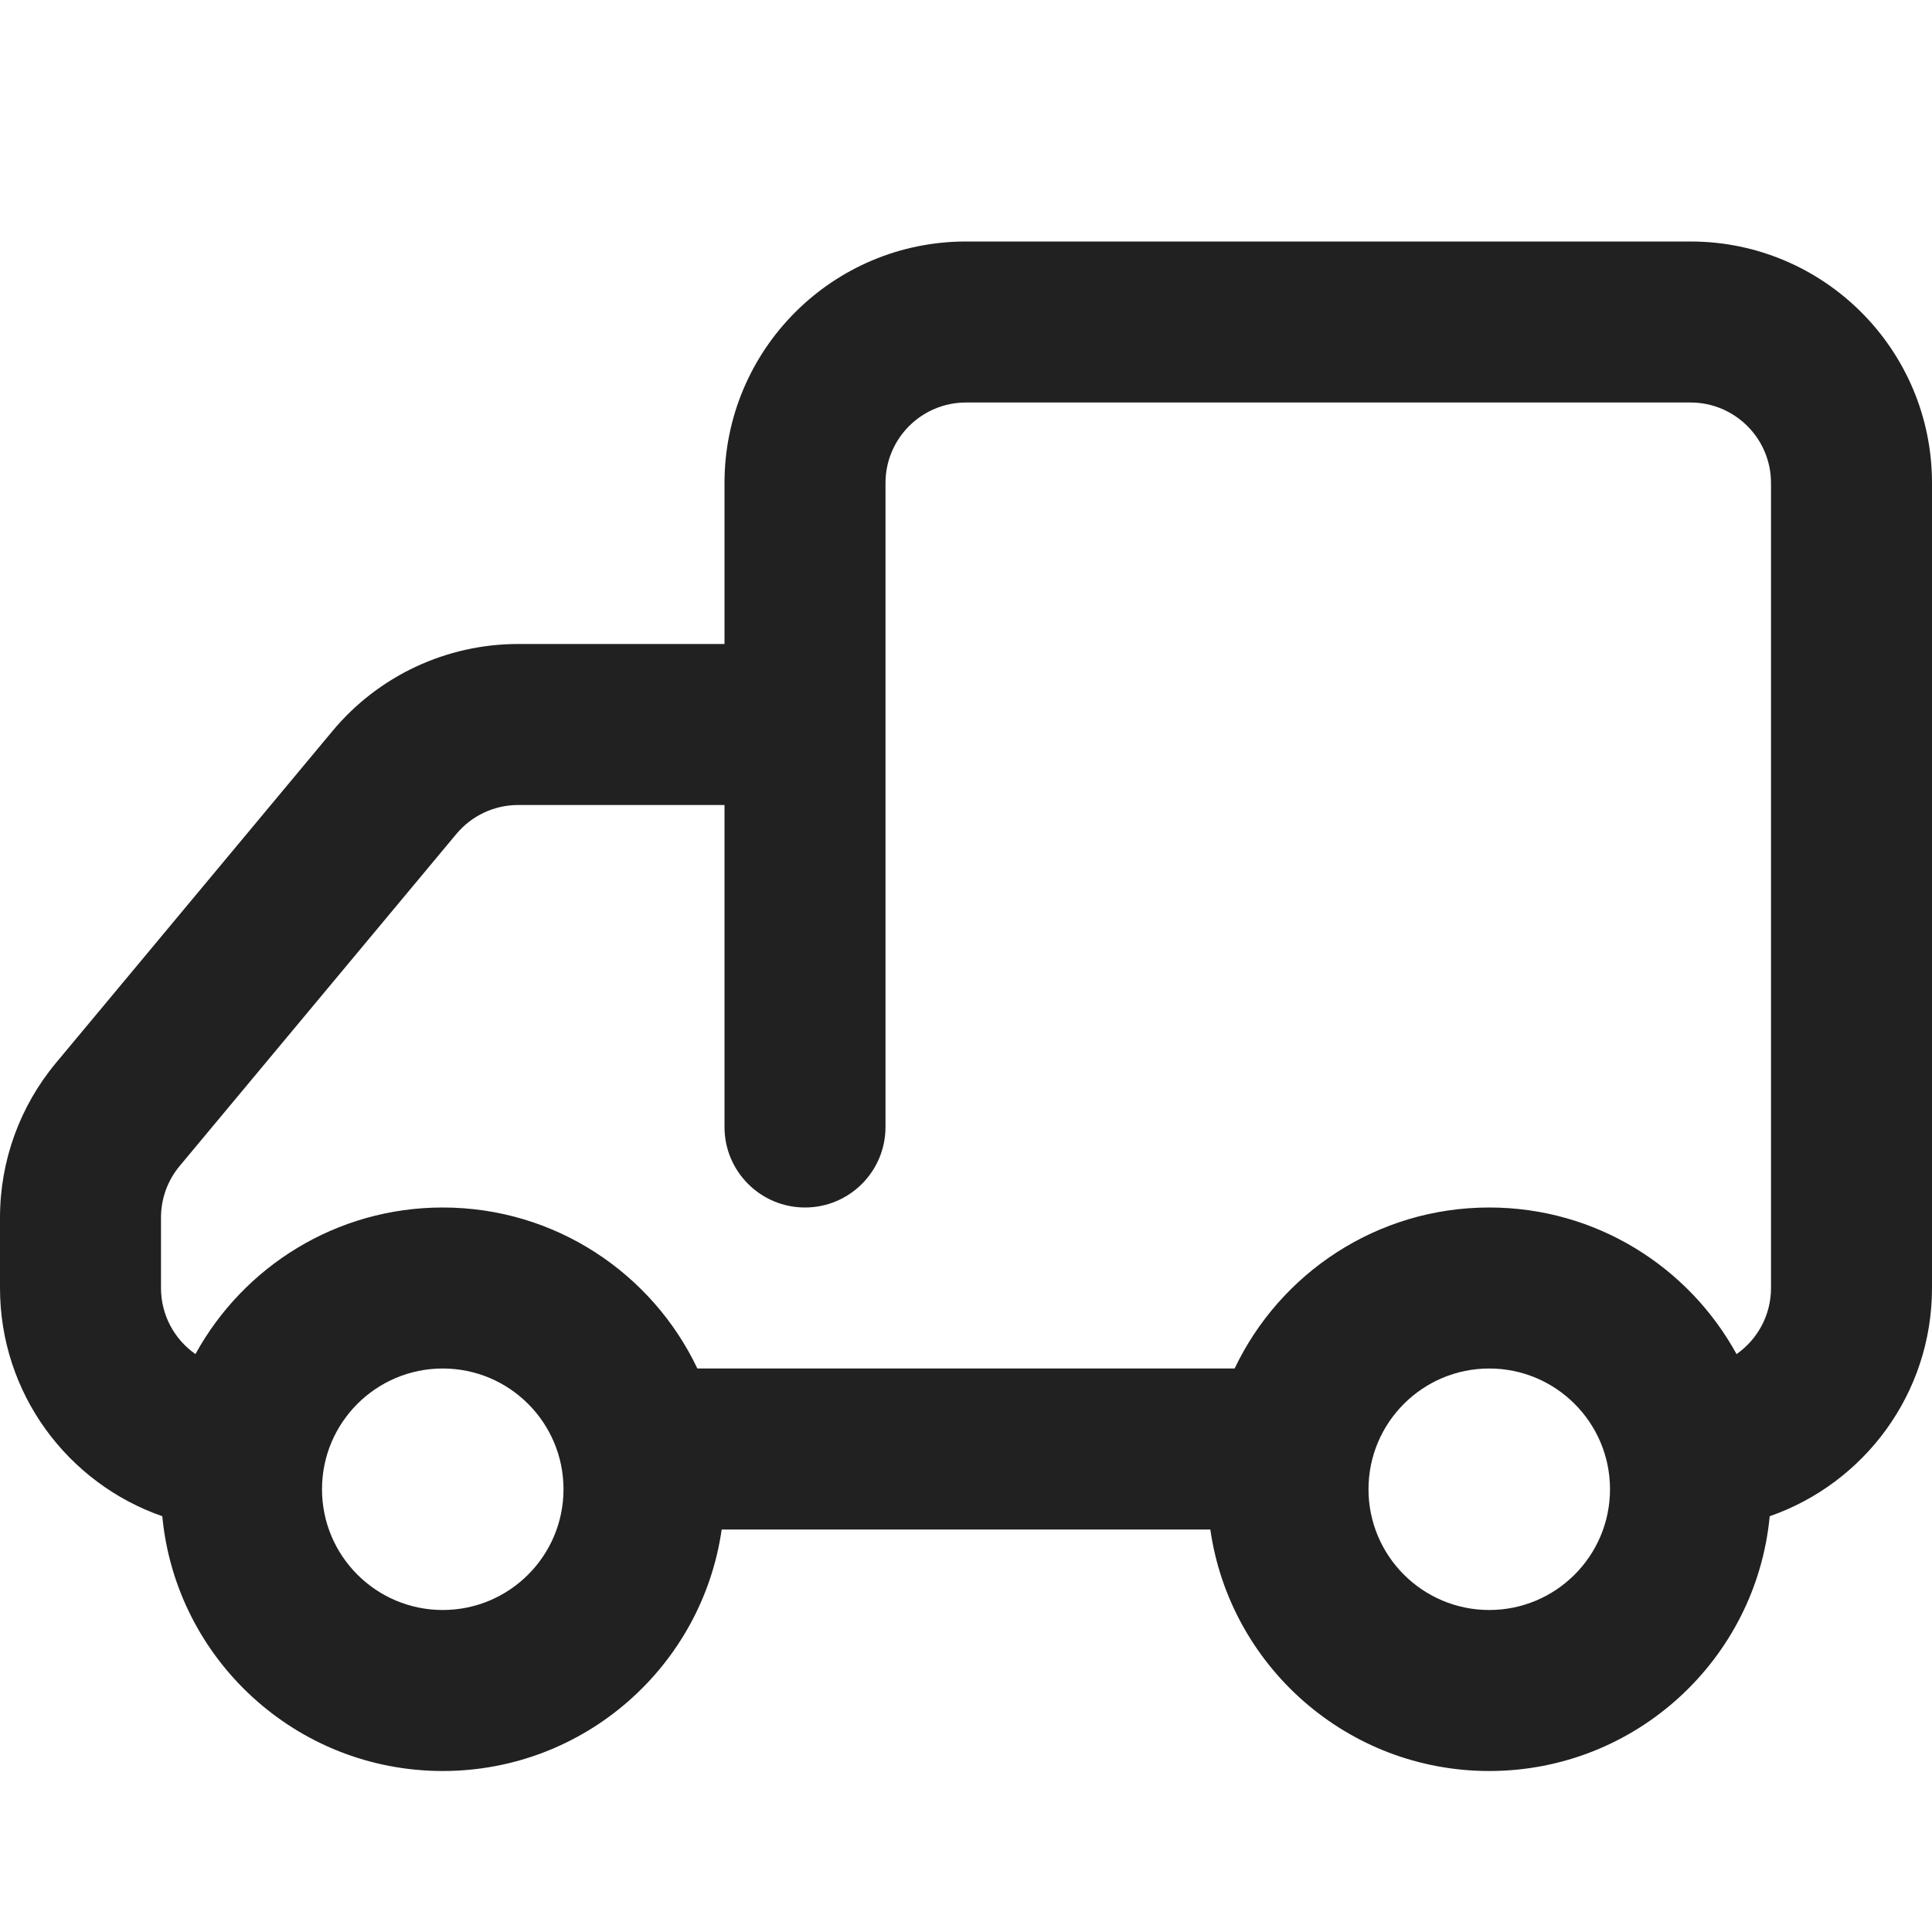
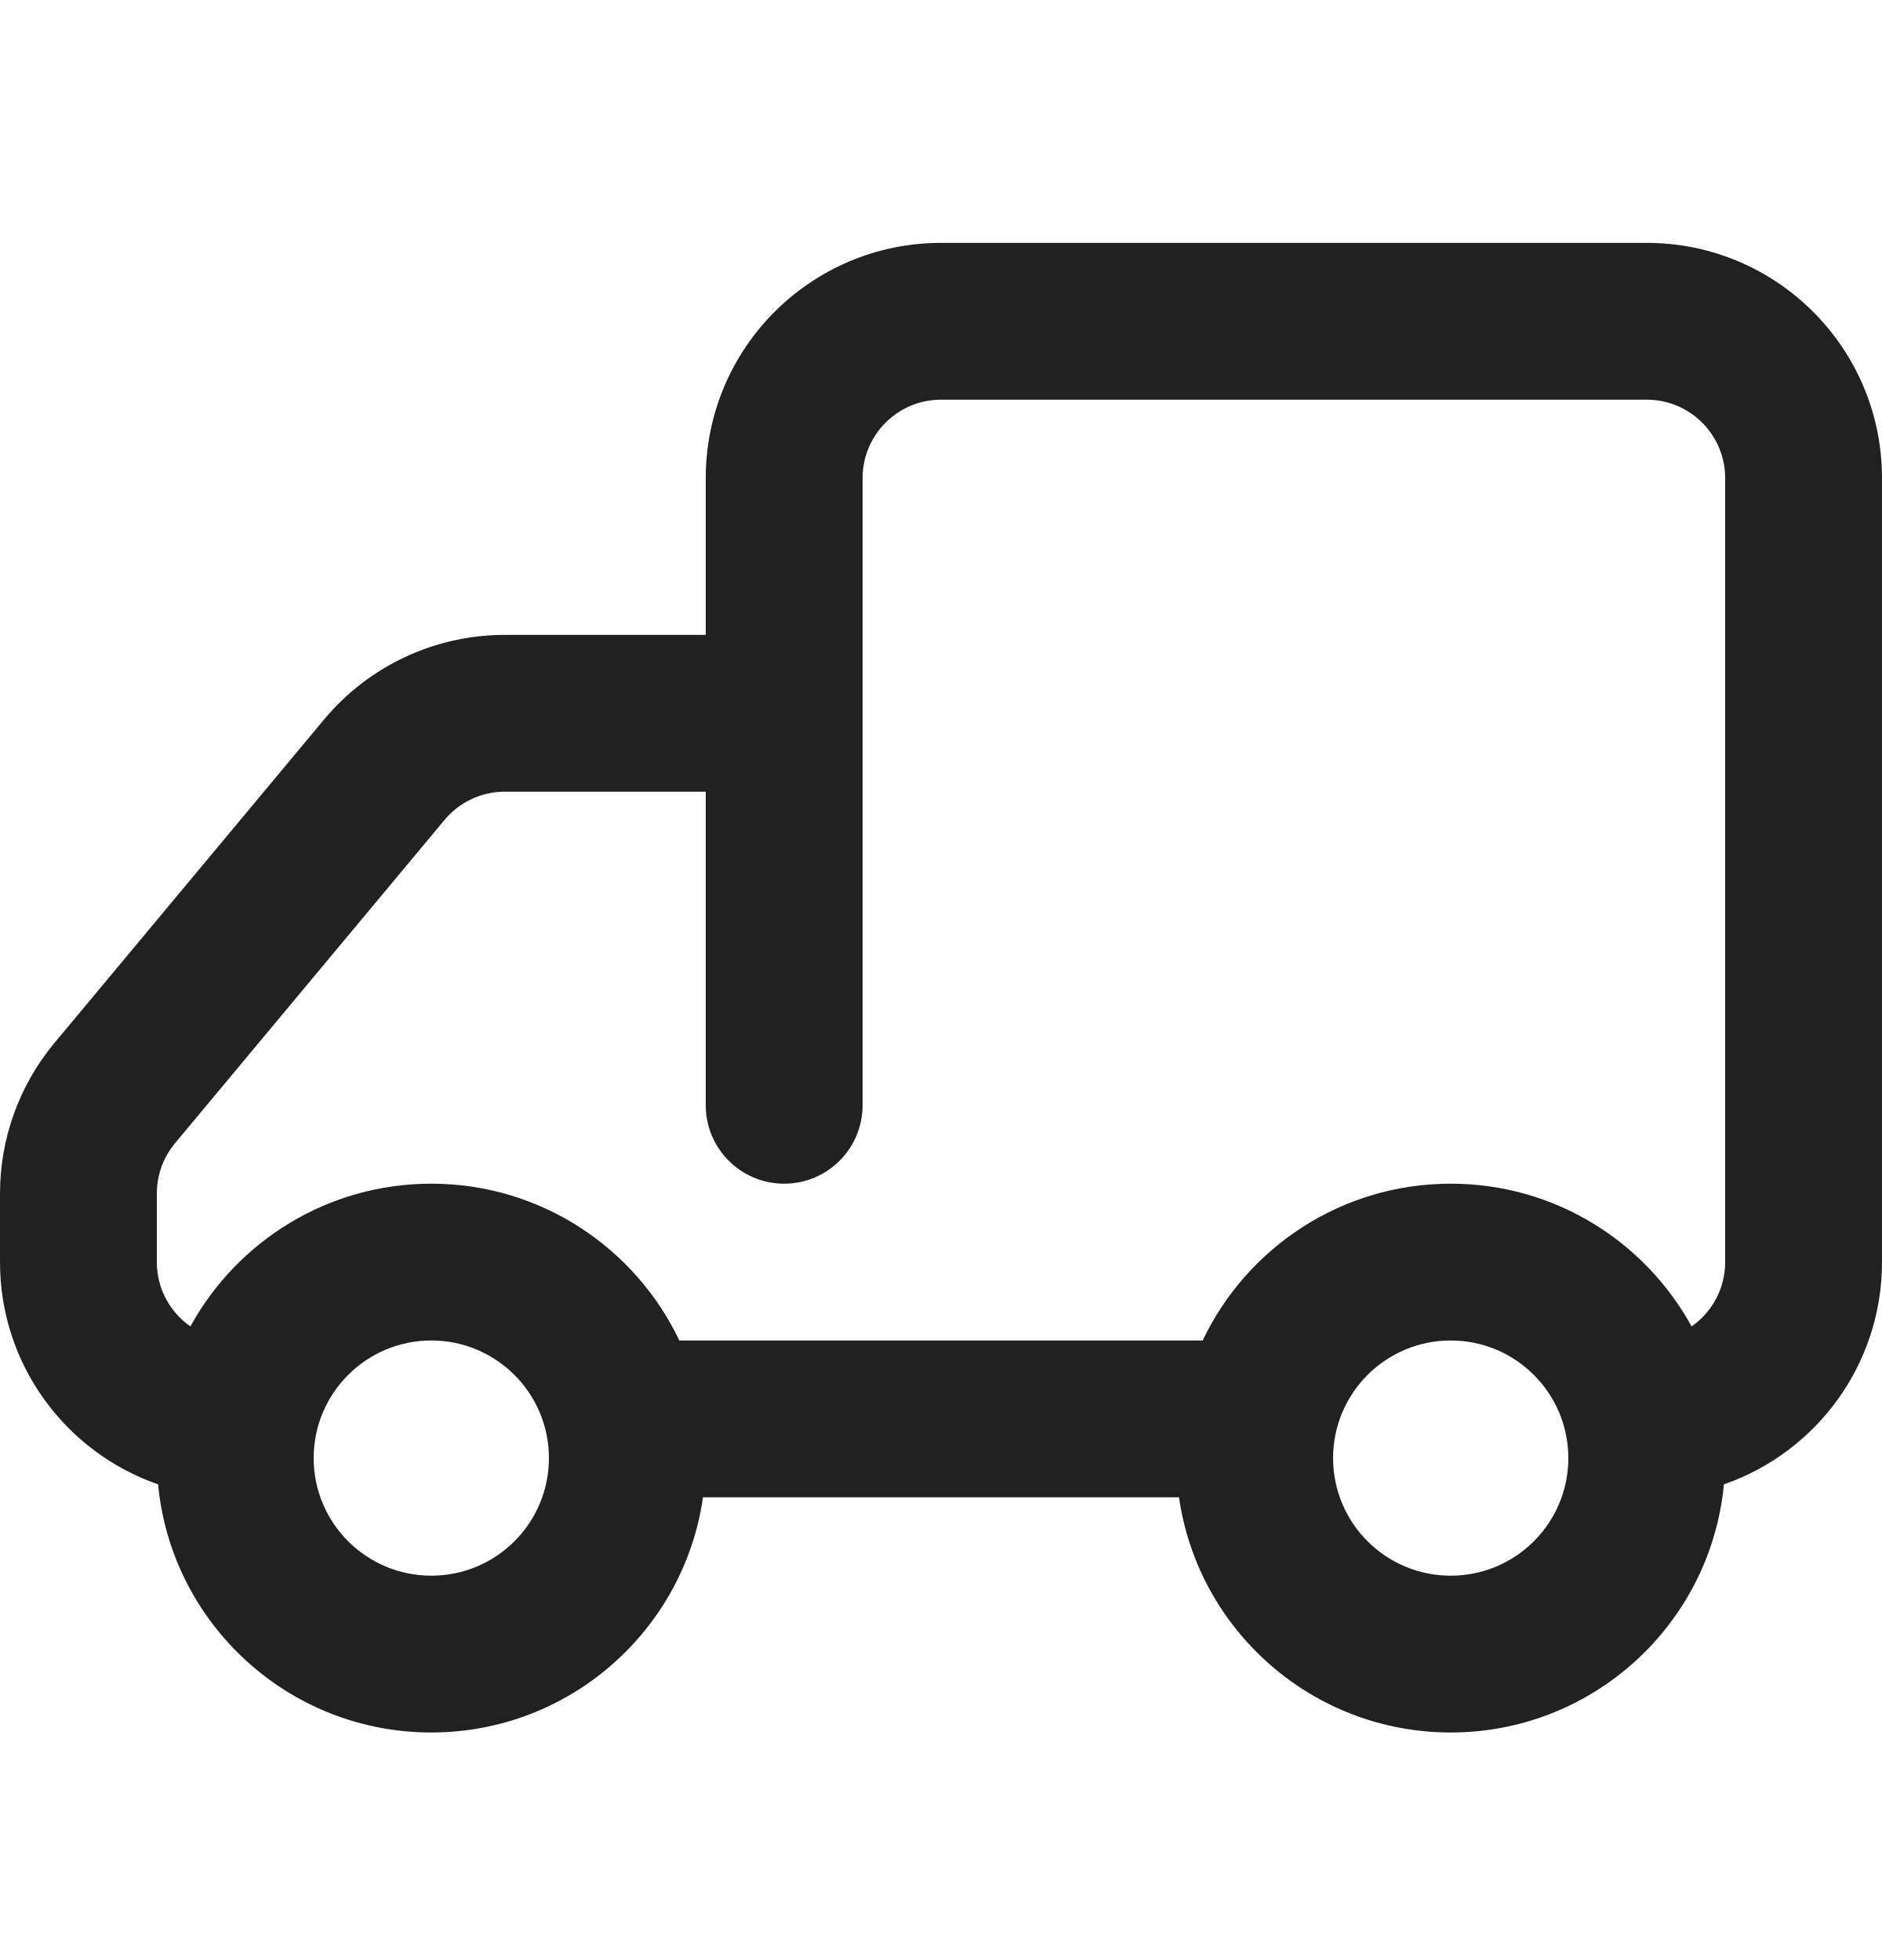
- <svg xmlns="http://www.w3.org/2000/svg" width="24" height="24" viewBox="0 0 24 24" fill="none">
-   <path fill-rule="evenodd" clip-rule="evenodd" d="M12 3C10.343 3 9 4.343 9 6V8H6.437C5.546 8 4.702 8.395 4.132 9.079L0.695 13.204C0.246 13.743 0 14.422 0 15.124V16C0 17.312 0.842 18.427 2.016 18.835C2.184 20.611 3.68 22 5.5 22C7.263 22 8.722 20.696 8.965 19H15.035C15.278 20.696 16.737 22 18.5 22C20.32 22 21.816 20.611 21.984 18.835C23.158 18.427 24 17.312 24 16V6C24 4.343 22.657 3 21 3H12ZM21.572 16.821C21.831 16.64 22 16.34 22 16V6C22 5.448 21.552 5 21 5H12C11.448 5 11 5.448 11 6V14C11 14.552 10.552 15 10 15C9.448 15 9 14.552 9 14V10H6.437C6.14 10 5.859 10.132 5.669 10.36L2.232 14.484C2.082 14.664 2 14.89 2 15.124V16C2 16.34 2.169 16.64 2.428 16.821C3.023 15.736 4.176 15 5.5 15C6.896 15 8.101 15.818 8.663 17H15.337C15.899 15.818 17.104 15 18.5 15C19.825 15 20.977 15.736 21.572 16.821ZM7 18.5C7 19.328 6.328 20 5.5 20C4.672 20 4 19.328 4 18.5C4 17.672 4.672 17 5.5 17C6.328 17 7 17.672 7 18.5ZM18.5 20C19.328 20 20 19.328 20 18.5C20 17.672 19.328 17 18.5 17C17.672 17 17 17.672 17 18.5C17 19.328 17.672 20 18.5 20Z" fill="#212121" />
+ <svg xmlns="http://www.w3.org/2000/svg" width="24" height="25" viewBox="0 0 24 25" fill="none">
+   <path fill-rule="evenodd" clip-rule="evenodd" d="M12 3.098C10.343 3.098 9 4.441 9 6.098V8.098H6.437C5.546 8.098 4.702 8.494 4.132 9.178L0.695 13.302C0.246 13.841 0 14.521 0 15.222V16.098C0 17.41 0.842 18.526 2.016 18.933C2.184 20.709 3.68 22.098 5.5 22.098C7.263 22.098 8.722 20.794 8.965 19.098H15.035C15.278 20.794 16.737 22.098 18.5 22.098C20.32 22.098 21.816 20.709 21.984 18.933C23.158 18.526 24 17.41 24 16.098V6.098C24 4.441 22.657 3.098 21 3.098H12ZM21.572 16.919C21.831 16.738 22 16.438 22 16.098V6.098C22 5.546 21.552 5.098 21 5.098H12C11.448 5.098 11 5.546 11 6.098V14.098C11 14.65 10.552 15.098 10 15.098C9.448 15.098 9 14.65 9 14.098V10.098H6.437C6.14 10.098 5.859 10.23 5.669 10.458L2.232 14.582C2.082 14.762 2 14.988 2 15.222V16.098C2 16.438 2.169 16.738 2.428 16.919C3.023 15.834 4.176 15.098 5.5 15.098C6.896 15.098 8.101 15.916 8.663 17.098H15.337C15.899 15.916 17.104 15.098 18.5 15.098C19.825 15.098 20.977 15.834 21.572 16.919ZM7 18.598C7 19.427 6.328 20.098 5.5 20.098C4.672 20.098 4 19.427 4 18.598C4 17.77 4.672 17.098 5.5 17.098C6.328 17.098 7 17.77 7 18.598ZM18.5 20.098C19.328 20.098 20 19.427 20 18.598C20 17.77 19.328 17.098 18.5 17.098C17.672 17.098 17 17.77 17 18.598C17 19.427 17.672 20.098 18.5 20.098Z" fill="#212121" />
</svg>
